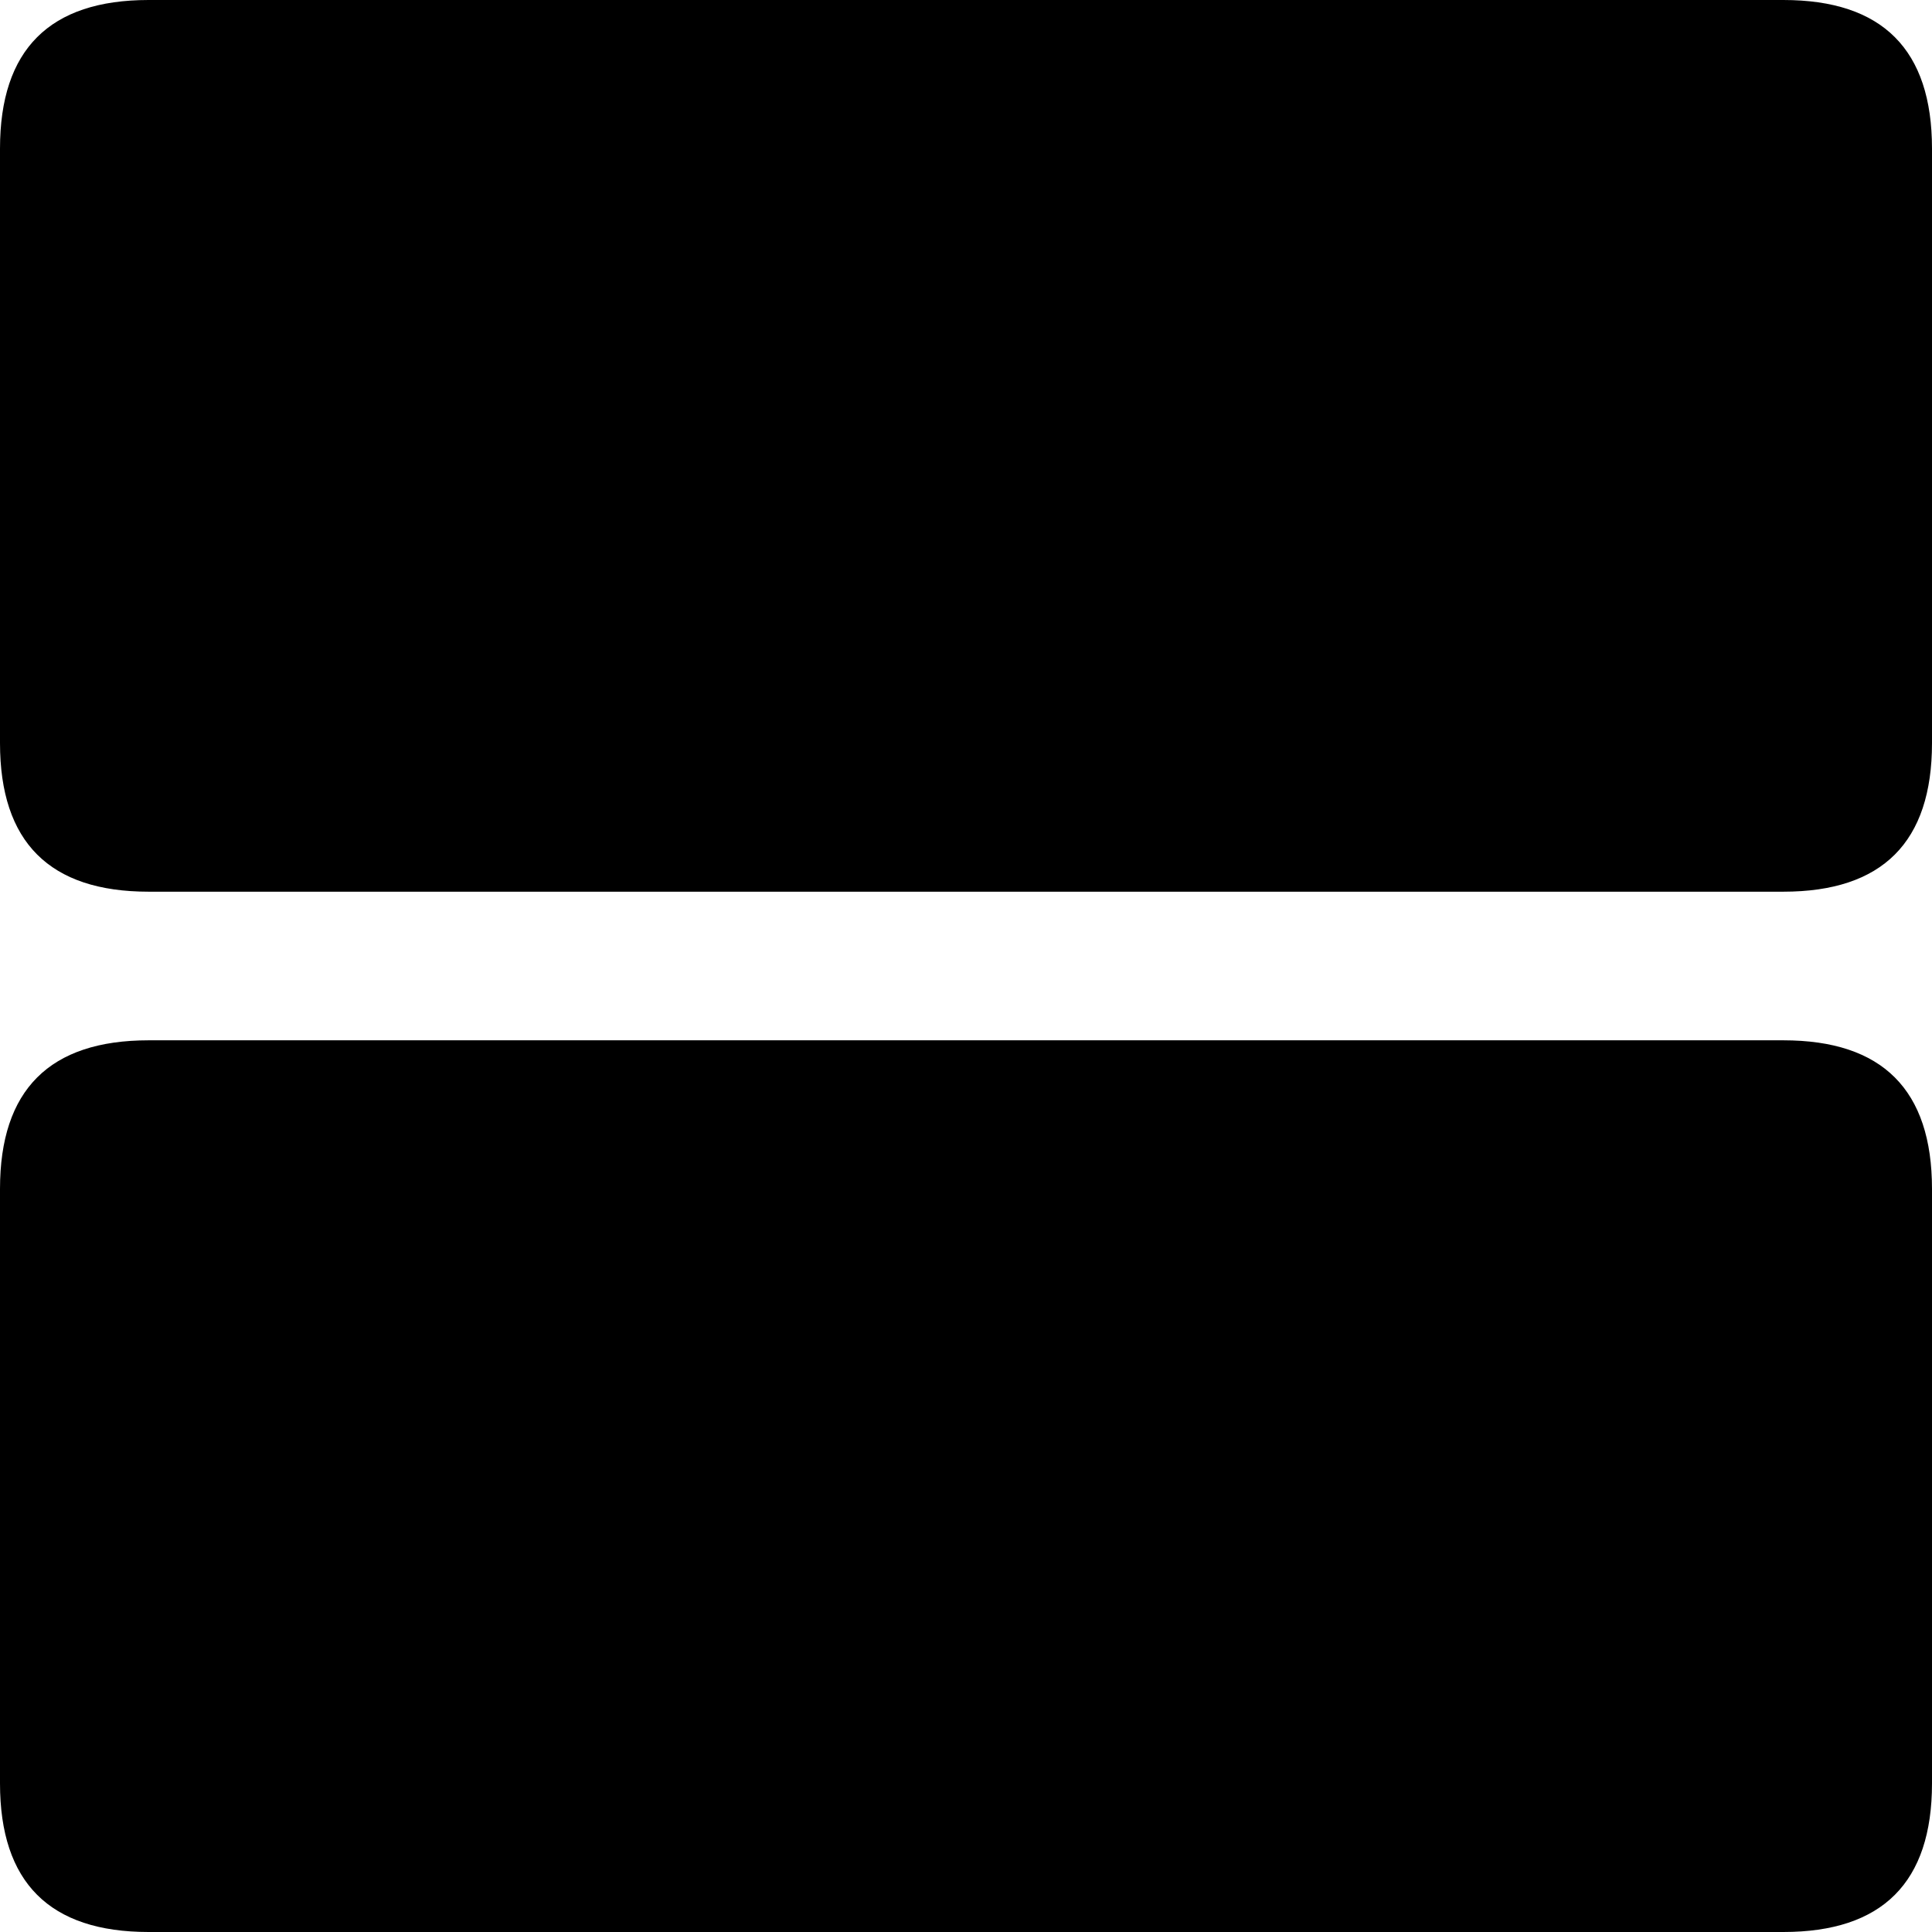
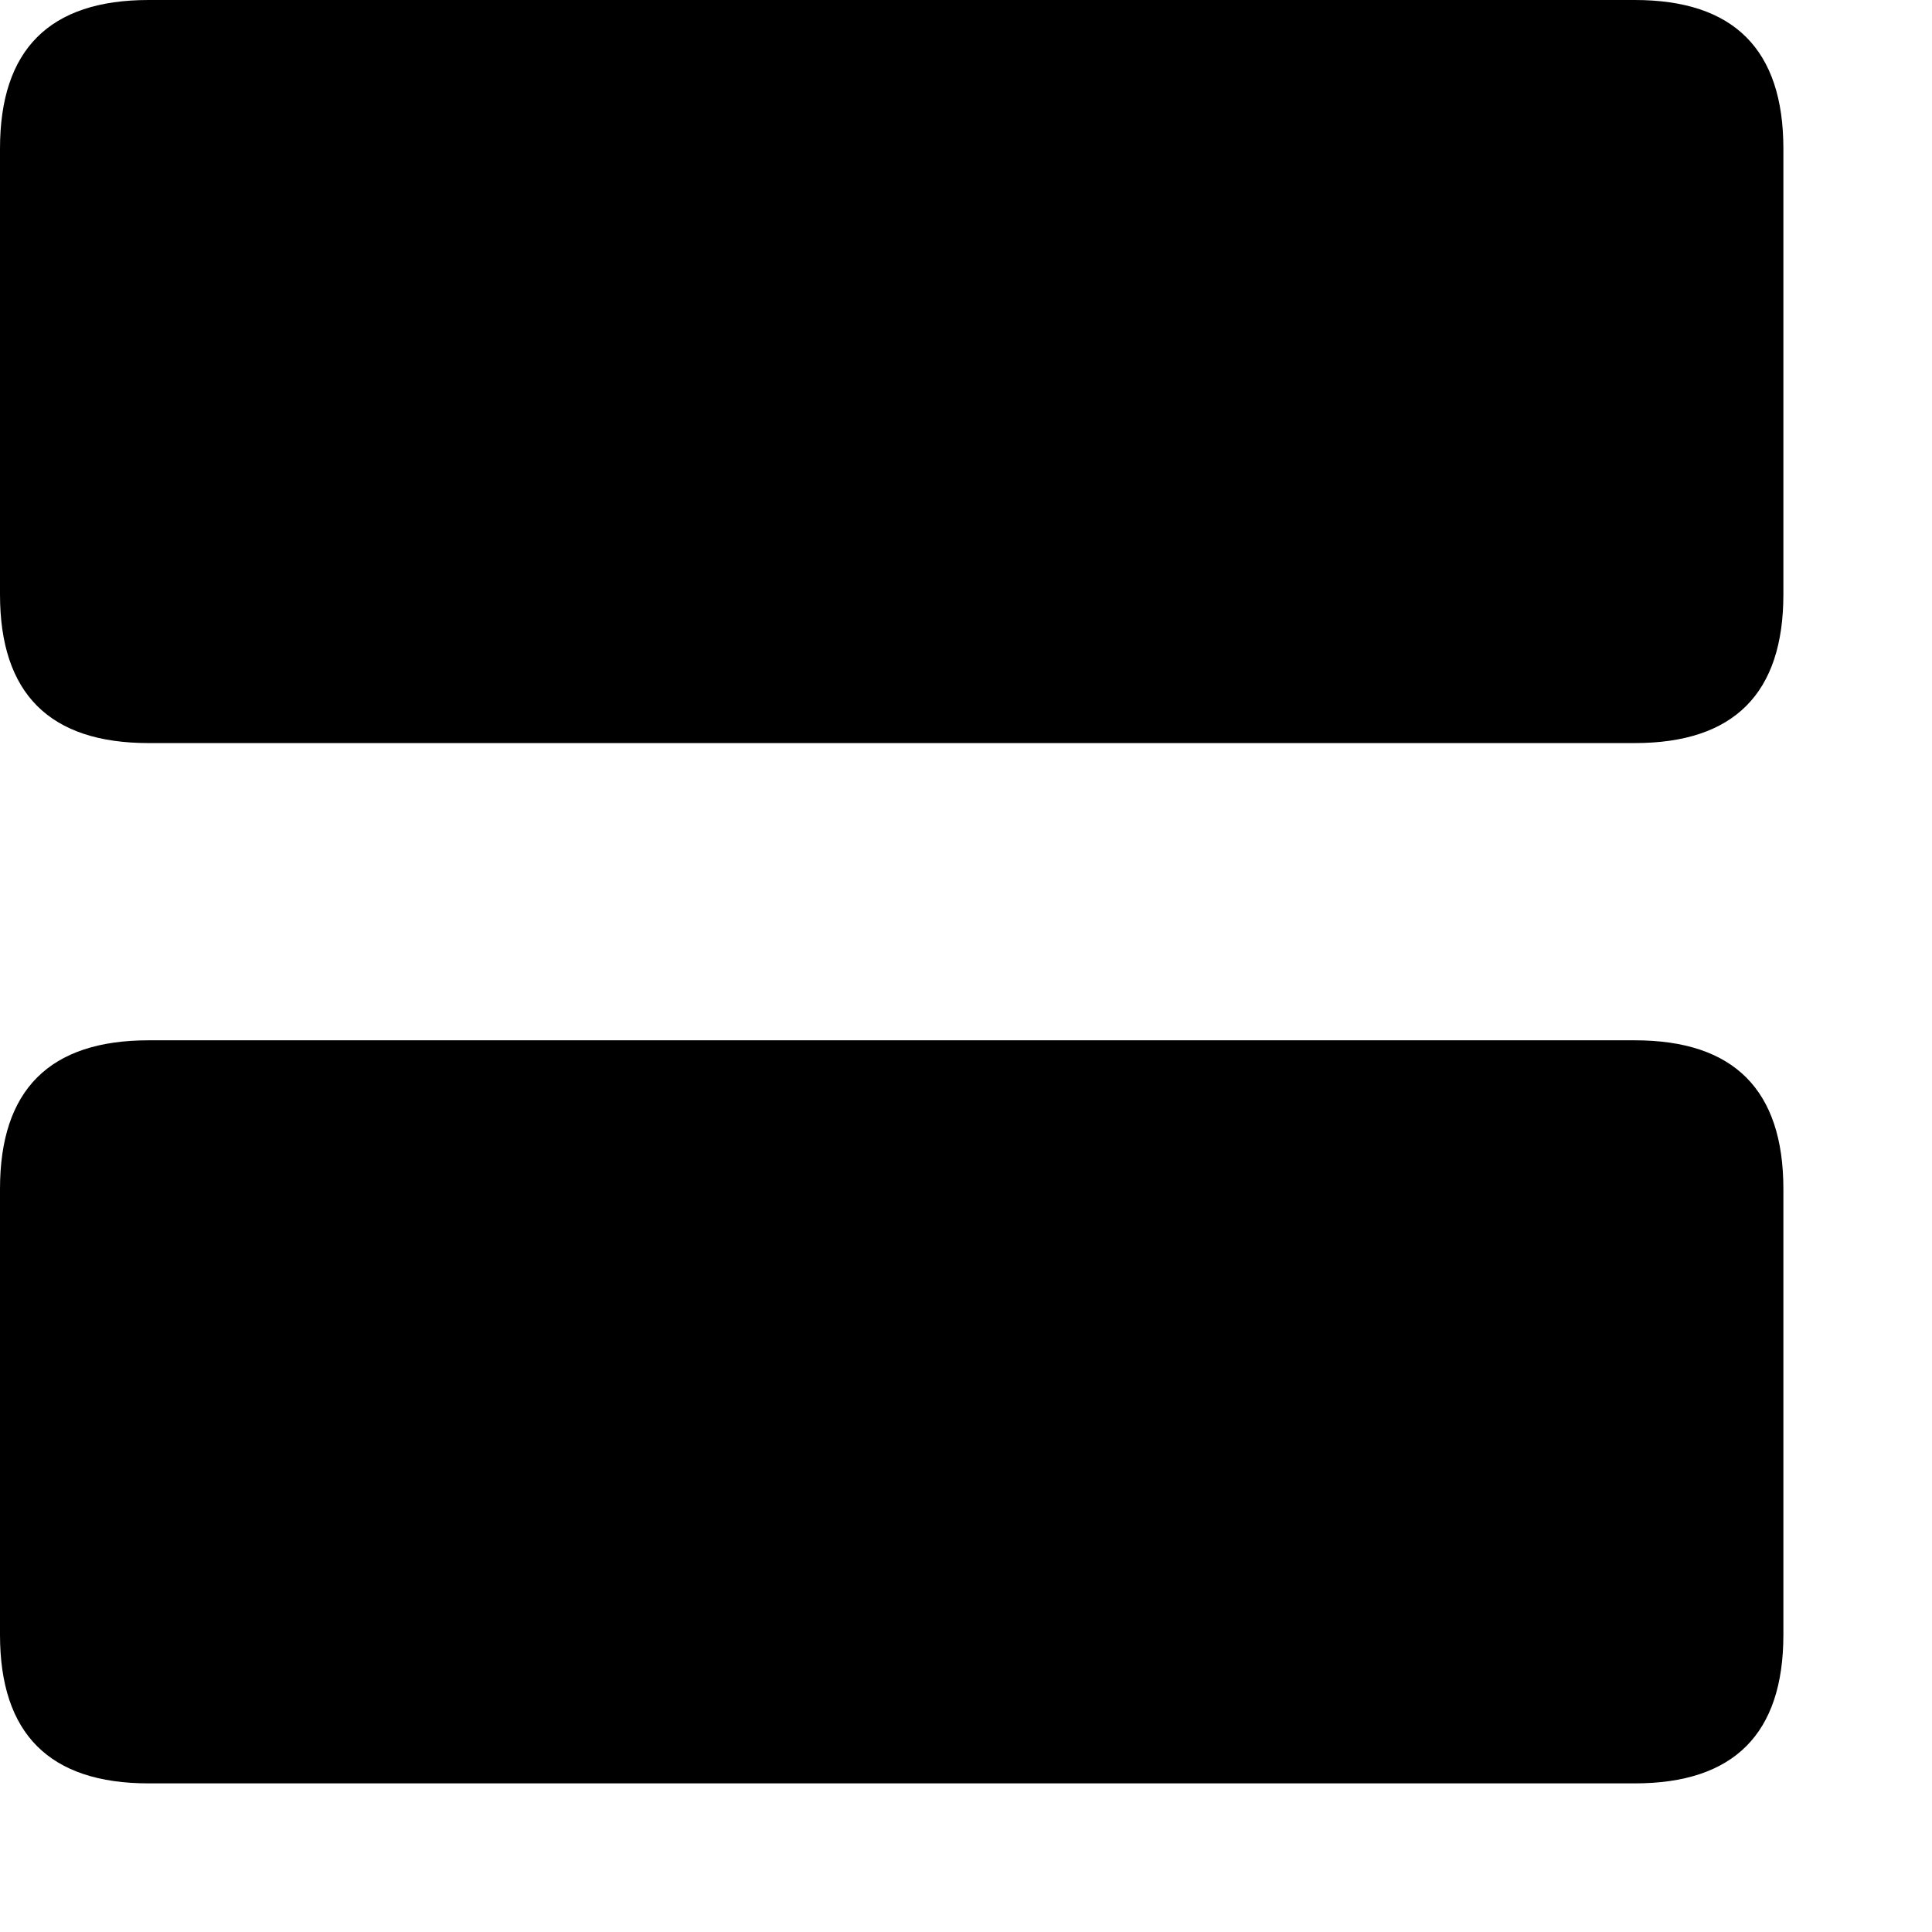
<svg xmlns="http://www.w3.org/2000/svg" viewBox="1 1 13 13">
-   <path stroke-width="1" stroke-linecap="round" d="M 1 2 Q 1 1 2 1 H 13 Q 14 1 14 2 V 6 Q 14 7 13 7 H 2 Q 1 7 1 6 Z M 1 9 Q 1 8 2 8 H 13 Q 14 8 14 9 V 13 Q 14 14 13 14 H 2 Q 1 14 1 13 Z" />
+   <path stroke-width="1" stroke-linecap="round" d="M 1 2 Q 1 1 2 1 H 12 Q 13 1 13 2 V 5 Q 13 6 12 6 H 2 Q 1 6 1 5 Z M 1 9 Q 1 8 2 8 H 12 Q 13 8 13 9 V 12 Q 13 13 12 13 H 2 Q 1 13 1 12 Z" />
</svg>
